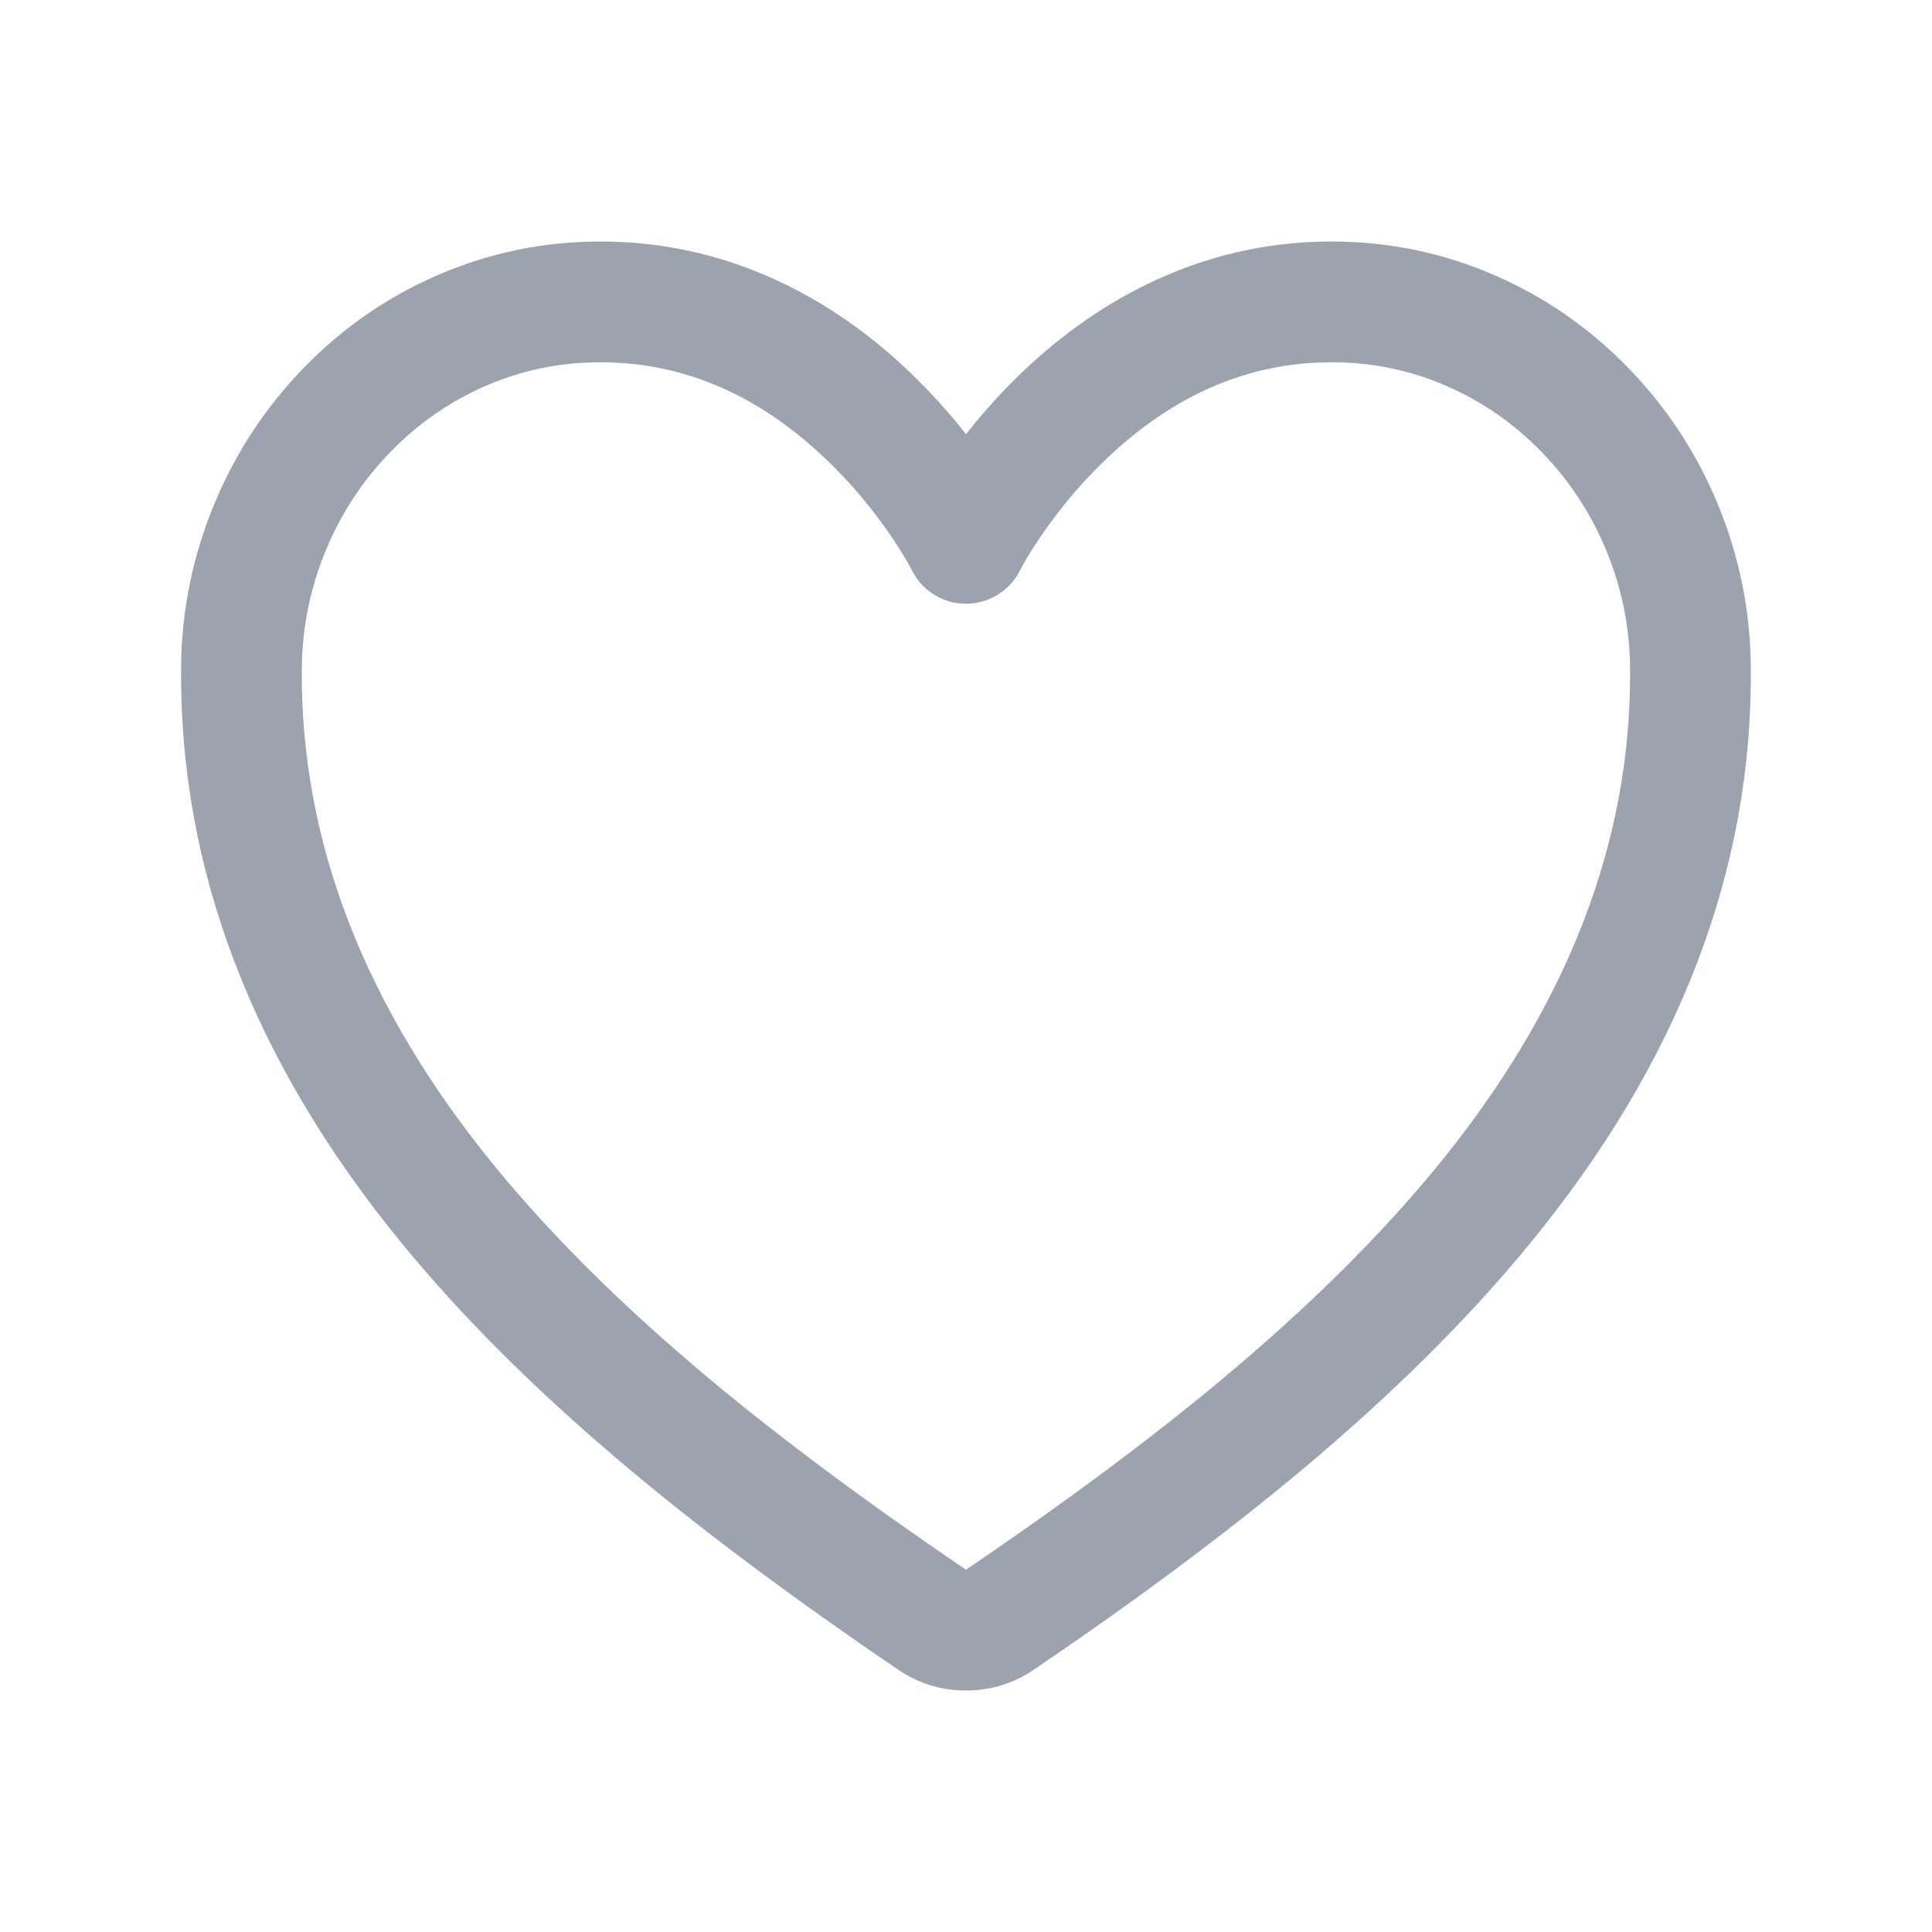
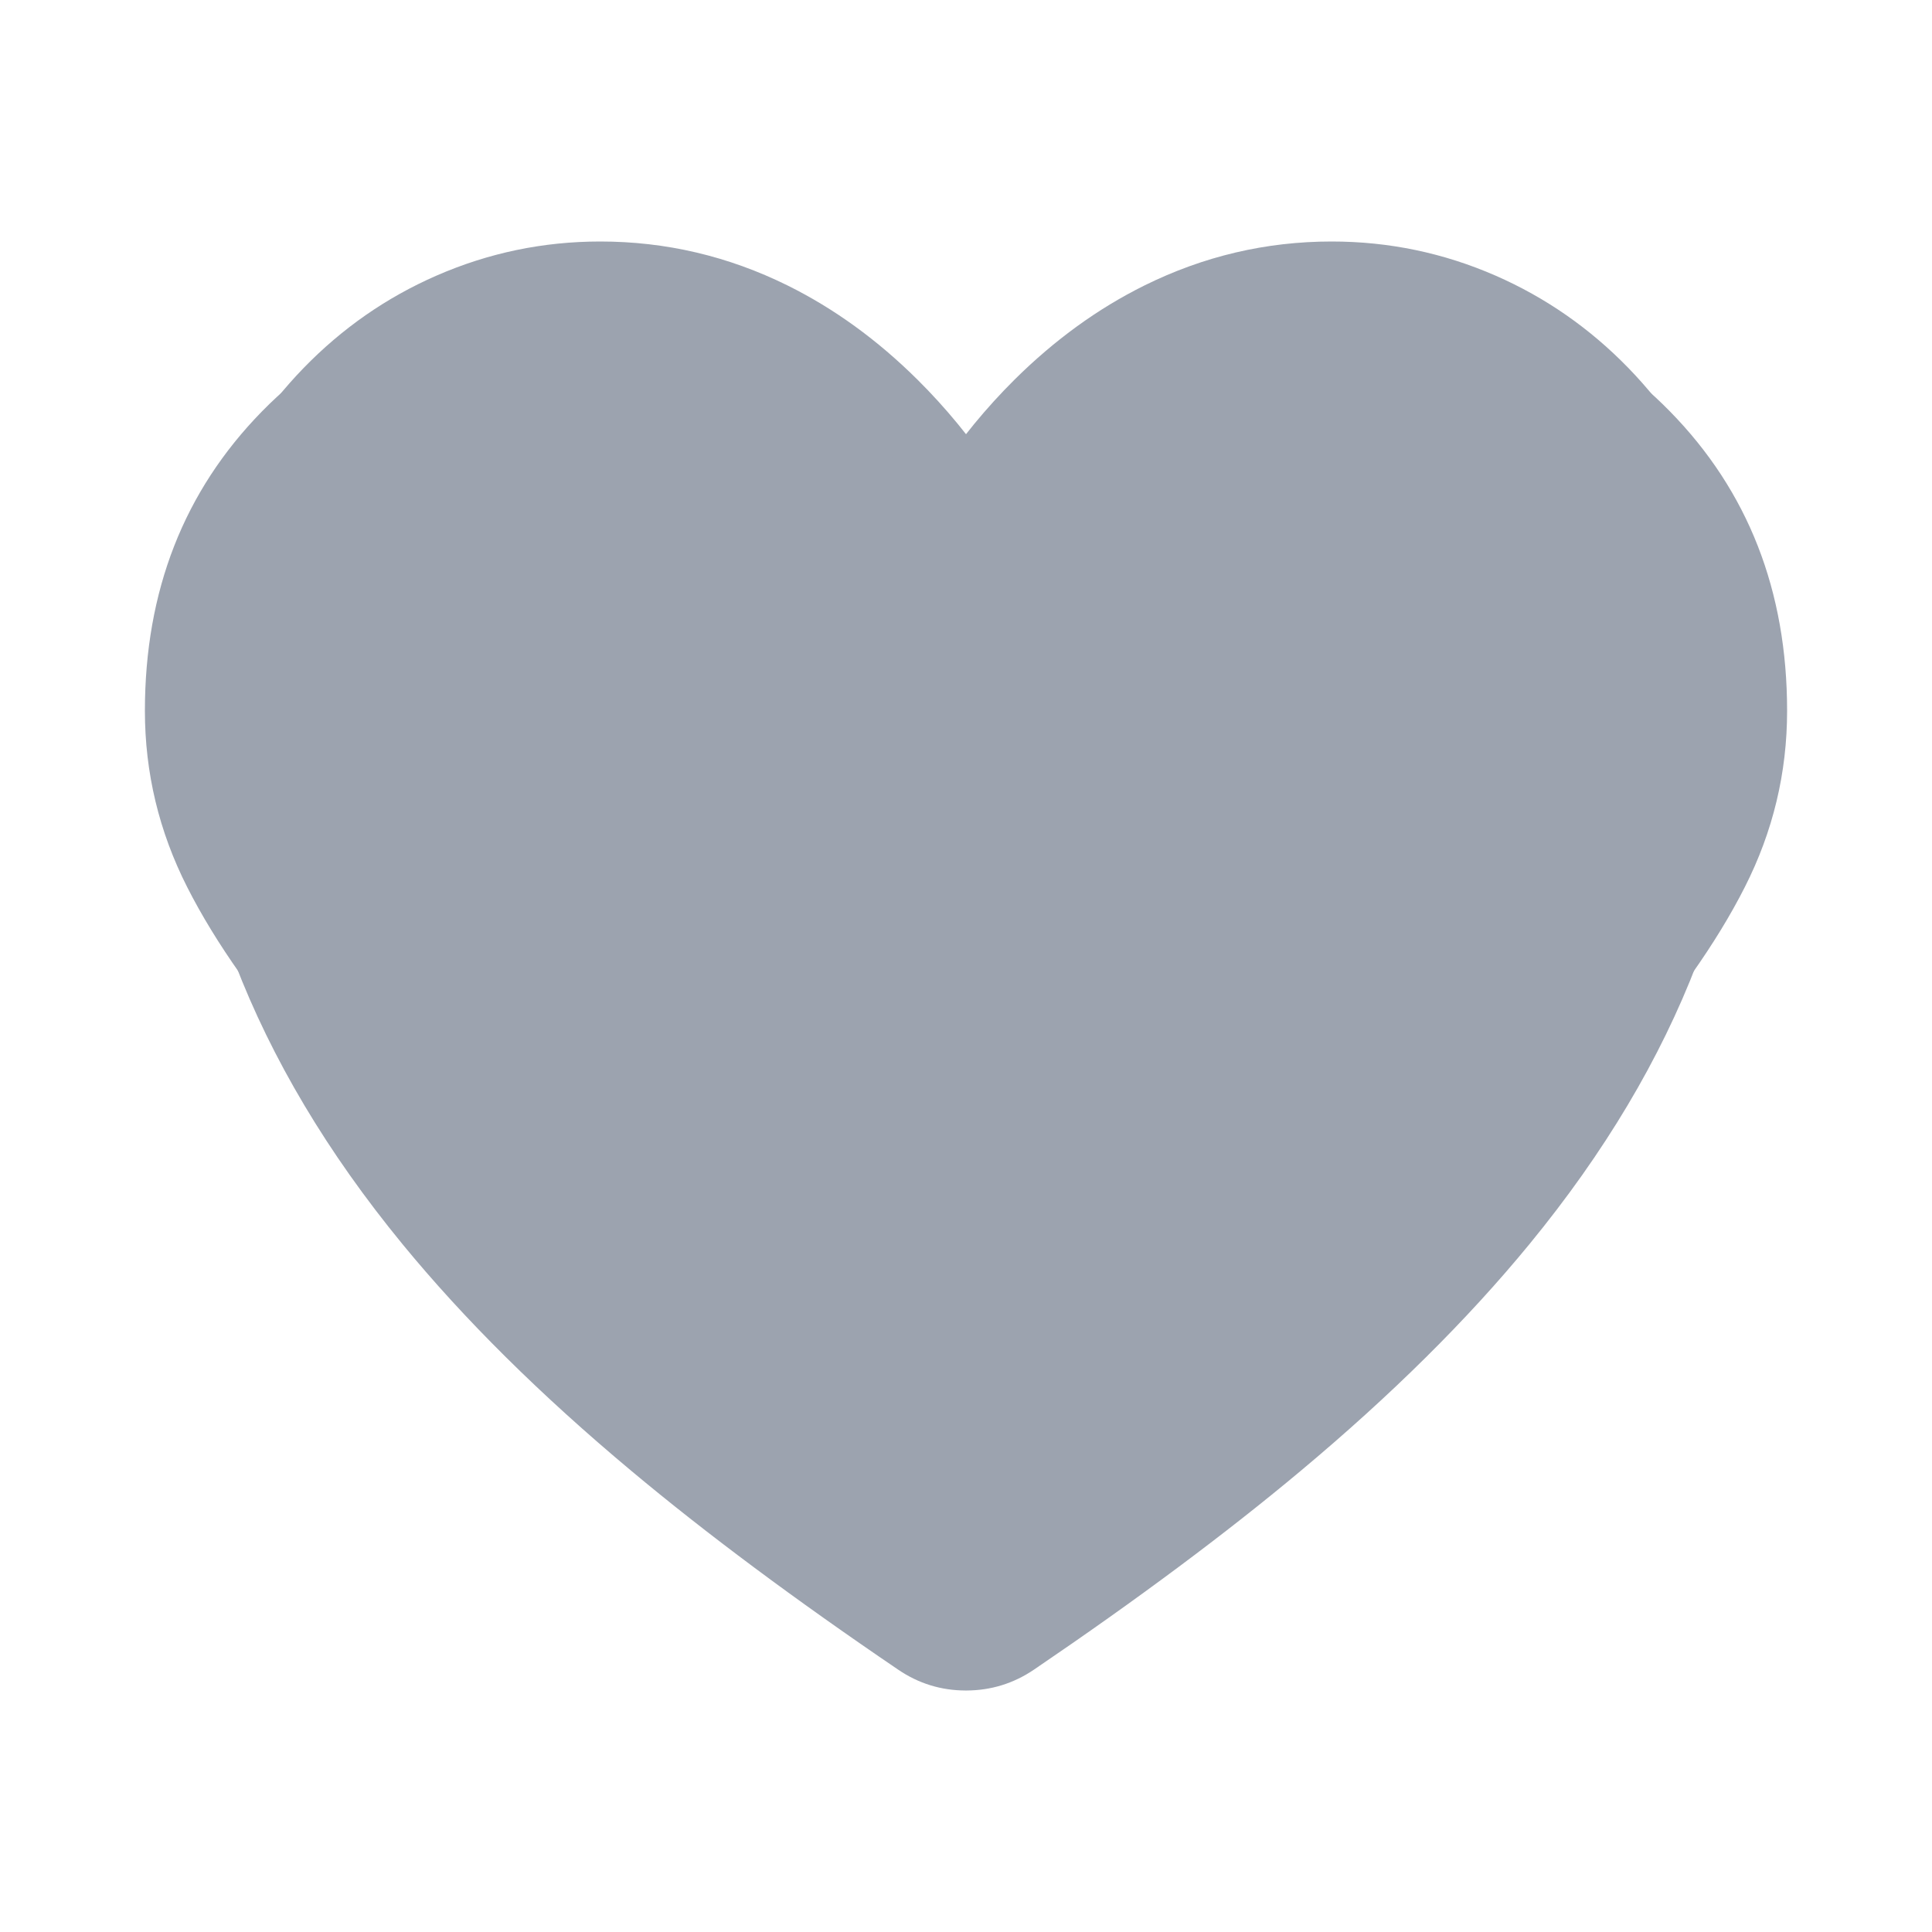
<svg xmlns="http://www.w3.org/2000/svg" width="20" height="20" viewBox="0 0 20 20">
  <defs>
-     <clipPath id="clipPath1811555293">
+     <clipPath id="clipPath8426869683">
      <path d="M0 0L20 0L20 20L0 20L0 0Z" fill-rule="nonzero" transform="matrix(1 0 0 1 0 0)" />
    </clipPath>
  </defs>
-   <g clip-path="url(#clipPath1811555293)">
+   <g clip-path="url(#clipPath8426869683)">
    <path d="M11.286 0.625Q9.959 0.625 8.883 1.694Q8.534 2.04 8.255 2.457Q8.12 2.659 8.059 2.78Q8.032 2.835 7.994 2.883Q7.956 2.932 7.91 2.972Q7.863 3.012 7.81 3.043Q7.756 3.073 7.698 3.093Q7.64 3.112 7.579 3.12Q7.518 3.128 7.456 3.123Q7.395 3.119 7.335 3.103Q7.276 3.087 7.221 3.059Q7.035 2.966 6.941 2.78Q6.881 2.659 6.746 2.457Q6.467 2.04 6.118 1.694Q5.042 0.625 3.714 0.625Q3.088 0.625 2.518 0.874Q1.968 1.115 1.541 1.555Q1.114 1.994 0.877 2.563Q0.632 3.15 0.625 3.788Q0.598 6.481 2.632 8.96Q3.517 10.039 4.84 11.145Q5.948 12.071 7.5 13.125L7.5 13.125L7.5 13.125Q9.053 12.071 10.16 11.145Q11.483 10.039 12.369 8.96Q14.402 6.481 14.375 3.788Q14.369 3.15 14.124 2.563Q13.887 1.994 13.46 1.555Q13.033 1.115 12.483 0.874Q11.913 0.625 11.286 0.625L11.286 0.625ZM11.286 -0.625Q12.174 -0.625 12.984 -0.271Q13.758 0.068 14.357 0.684Q14.949 1.294 15.278 2.082Q15.616 2.893 15.625 3.775Q15.657 6.923 13.335 9.752Q12.375 10.923 10.962 12.104Q9.807 13.07 8.204 14.159Q7.885 14.375 7.5 14.375Q7.115 14.375 6.798 14.159Q5.194 13.07 4.039 12.104Q2.625 10.923 1.665 9.752Q-0.656 6.923 -0.625 3.775Q-0.616 2.893 -0.277 2.082Q0.052 1.294 0.644 0.684Q1.242 0.068 2.017 -0.271Q2.827 -0.625 3.714 -0.625Q4.732 -0.625 5.653 -0.17Q6.376 0.188 6.999 0.806Q7.437 1.241 7.785 1.762Q7.964 2.029 8.059 2.22L7.5 2.5L6.941 2.22Q7.037 2.029 7.216 1.762Q7.564 1.241 8.002 0.806Q8.625 0.188 9.348 -0.17Q10.268 -0.625 11.286 -0.625L11.286 -0.625Z" fill-rule="nonzero" transform="matrix(1 0 0 1 2.4996 3.125)" fill="rgb(156, 163, 175)" />
+     <path d="M8.5 14.483L7.292 13.392C6 12.217 4.9 11.2 4 10.342C3.1 9.483 2.354 8.717 1.762 8.042C1.171 7.367 0.729 6.742 0.438 6.167C0.146 5.592 0 4.983 0 4.342C0 3.1 0.404 2.067 1.212 1.242C2.021 0.417 3.046 0 4.287 0C4.971 0 5.608 0.15 6.2 0.45C6.792 0.75 7.3 1.167 7.725 1.7L8.5 2.65L9.275 1.7C9.7 1.167 10.208 0.75 10.8 0.45C11.392 0.15 12.029 0 12.713 0C13.954 0 14.979 0.417 15.787 1.242C16.596 2.067 17 3.1 17 4.342C17 4.983 16.854 5.592 16.562 6.167C16.271 6.742 15.829 7.367 15.238 8.042C14.646 8.717 13.9 9.483 13 10.342C12.1 11.2 11 12.217 9.708 13.392L8.5 14.483Z" fill-rule="nonzero" transform="matrix(1 0 0 1 1.5 3.01666)" fill="rgb(156, 163, 175)" />
  </g>
</svg>
